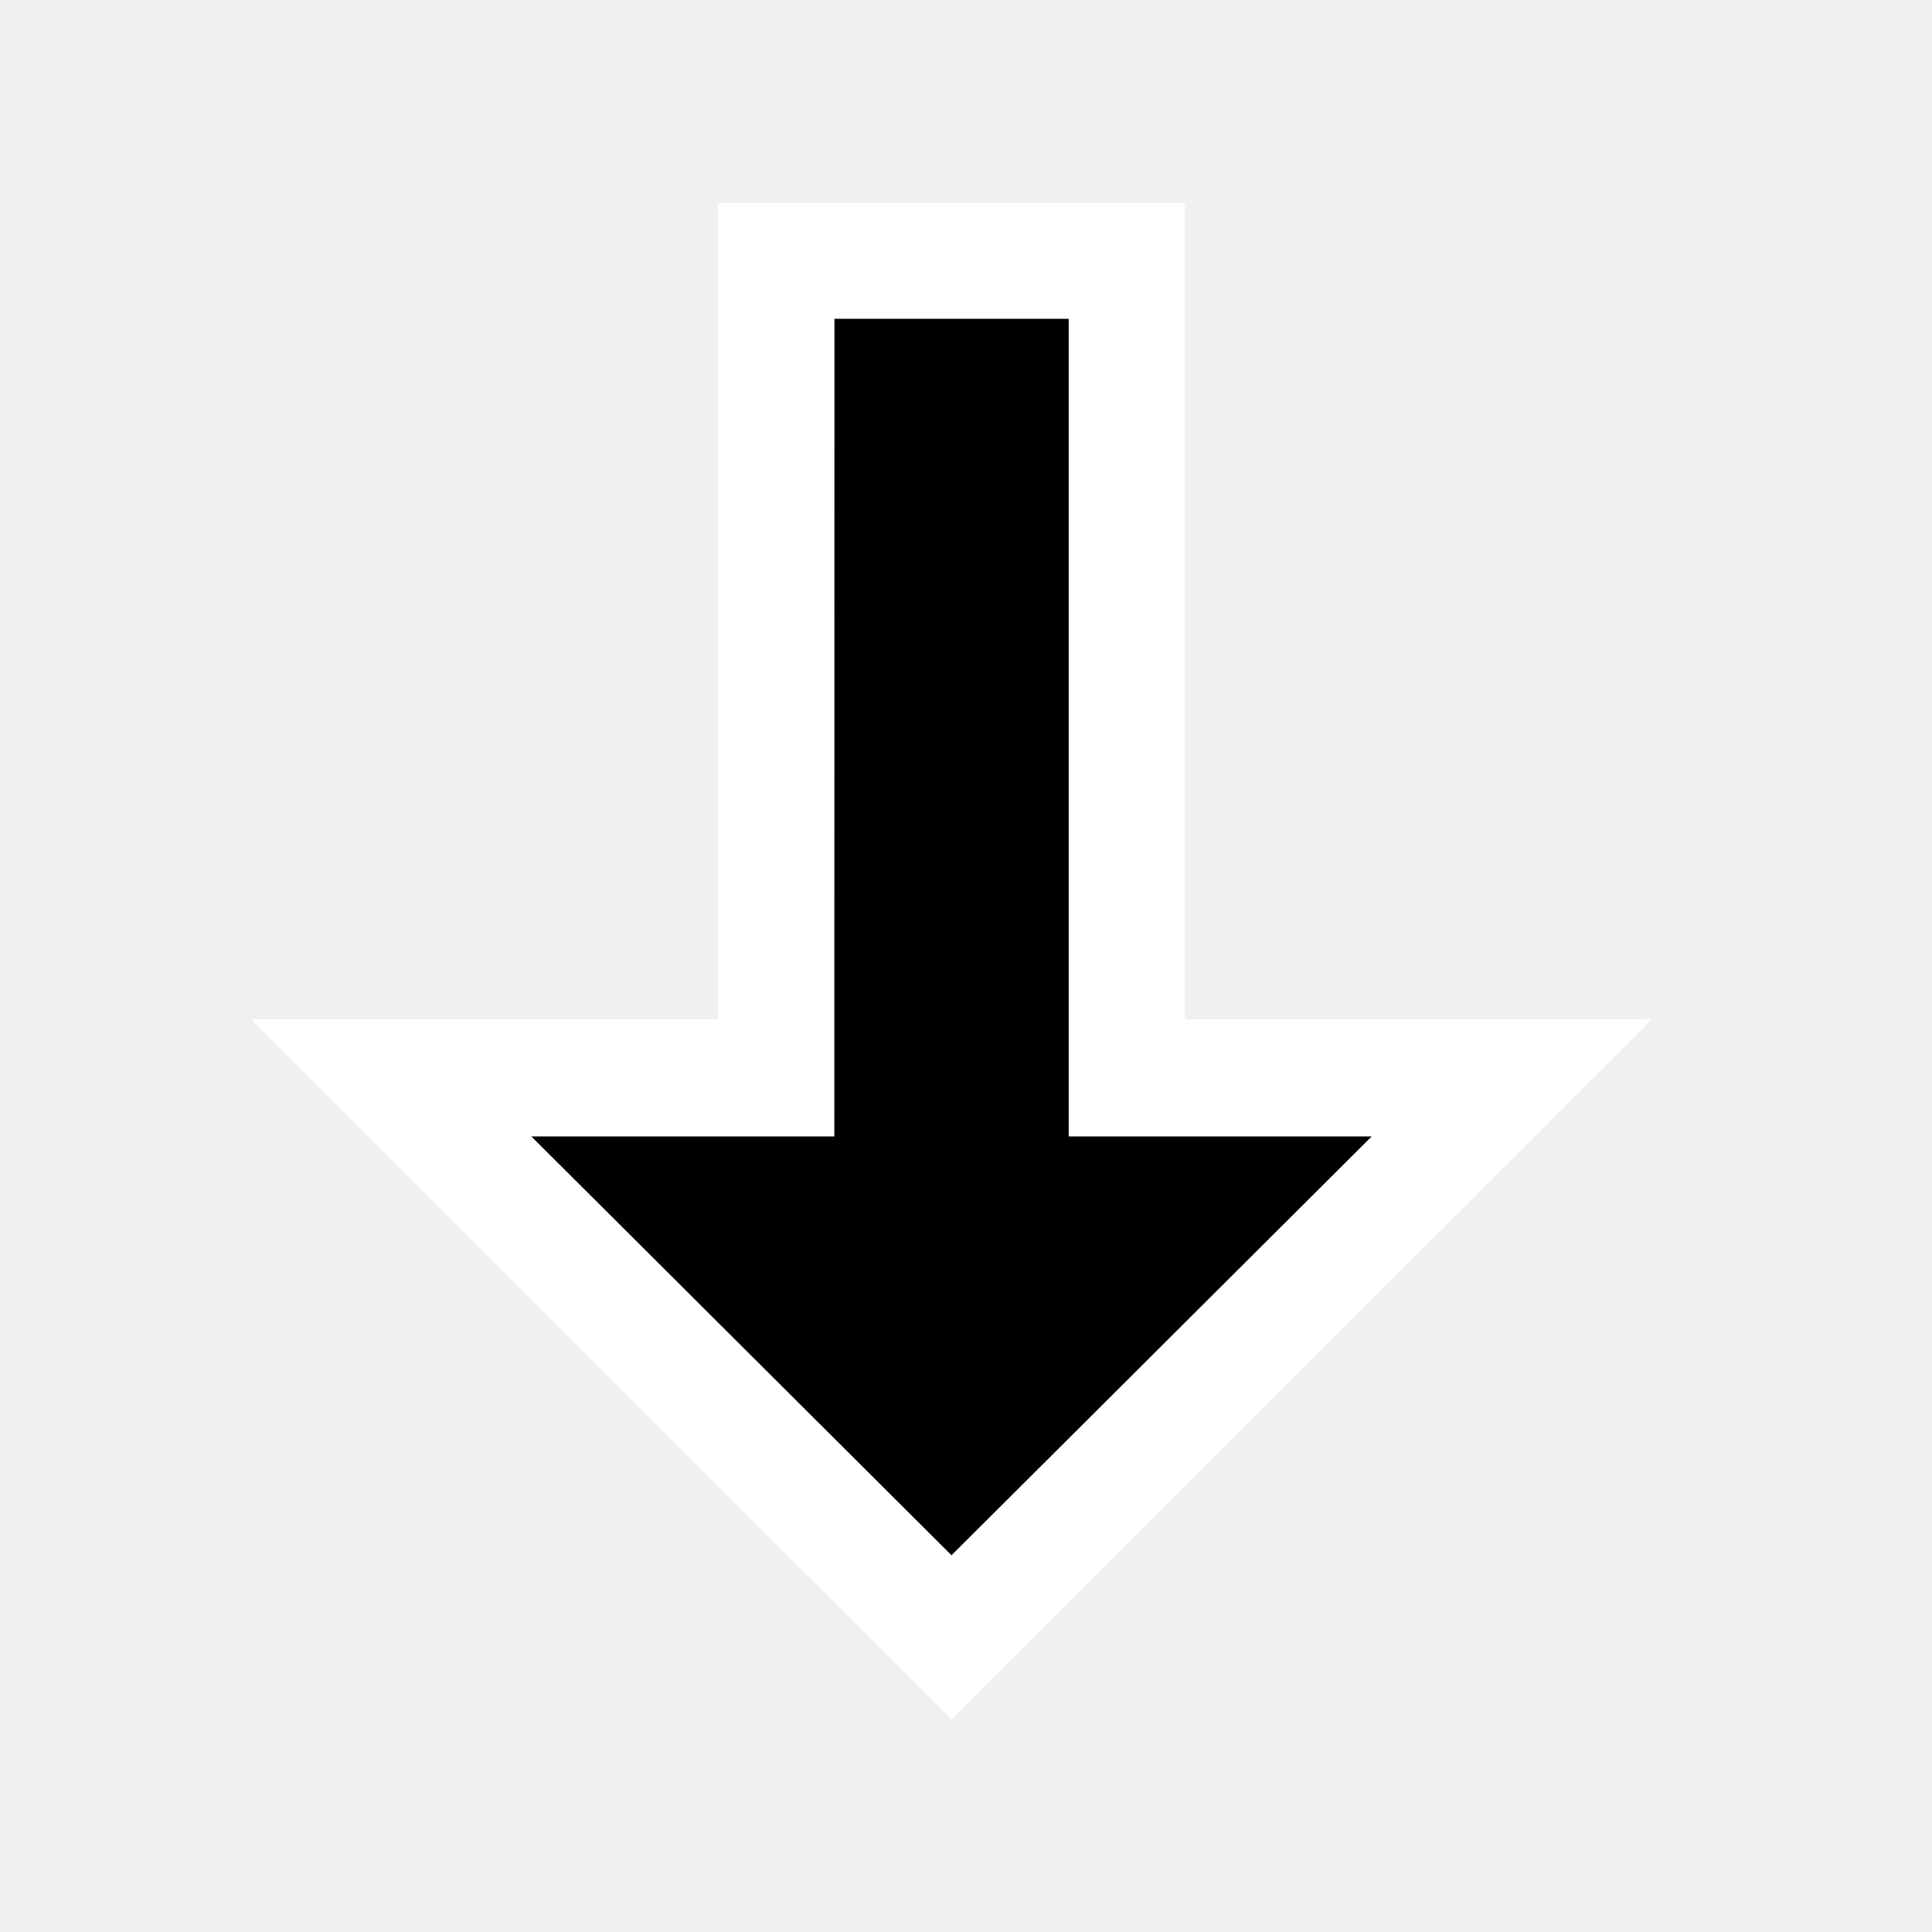
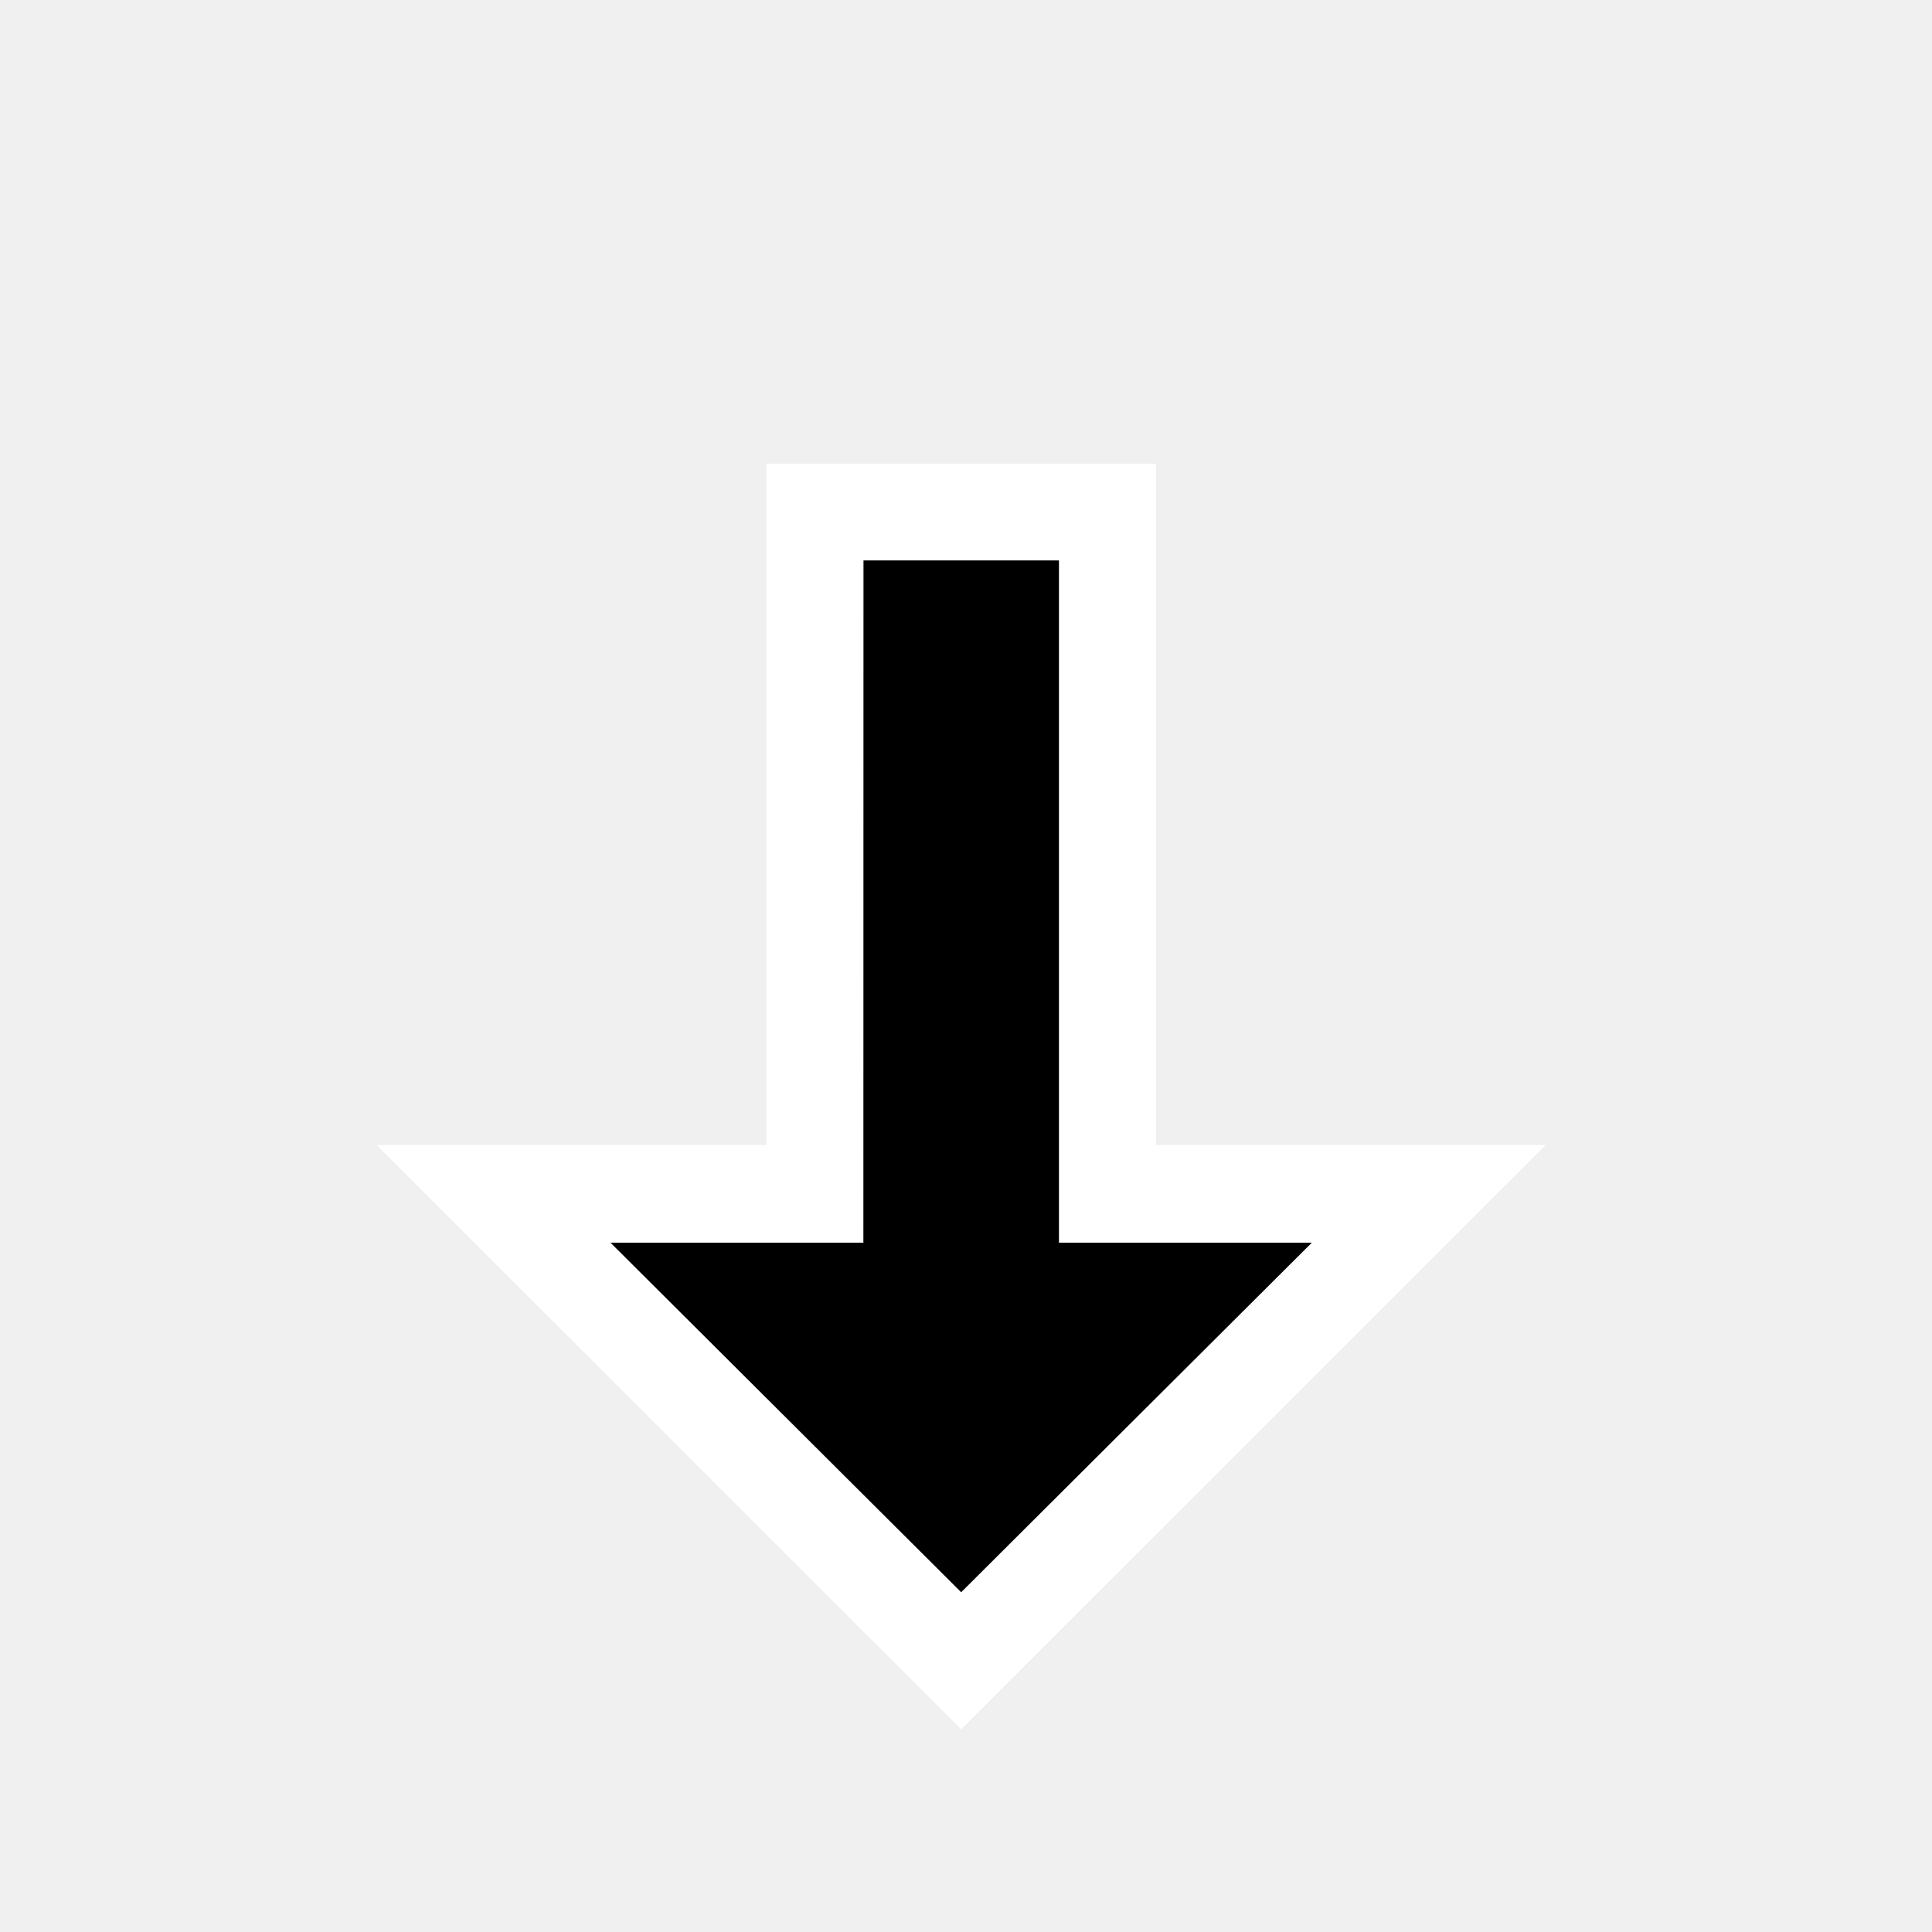
<svg xmlns="http://www.w3.org/2000/svg" width="200" height="200" viewBox="0 0 200 200" fill="none">
-   <g opacity="0.01">
-     <path opacity="0.01" d="M200 0H0V200H200V0Z" fill="white" />
-   </g>
-   <path fill-rule="evenodd" clip-rule="evenodd" d="M74.345 21L74.333 105.526H26L98.488 178L171 105.526H122.667V21H74.345Z" fill="white" />
-   <path fill-rule="evenodd" clip-rule="evenodd" d="M110.631 33V117.64H142L98.5 161L55 117.64H86.37L86.382 33H110.631Z" fill="black" />
+   <path fill-rule="evenodd" clip-rule="evenodd" d="M79.343 48L79.333 118.536H39L99.49 179.014L160 118.536H119.667V48H79.343Z" fill="white" />
+   <path fill-rule="evenodd" clip-rule="evenodd" d="M109.623 58.014V128.644H135.8L99.5 164.828L63.2 128.644H89.377L89.388 58.014H109.623Z" fill="black" />
</svg>
